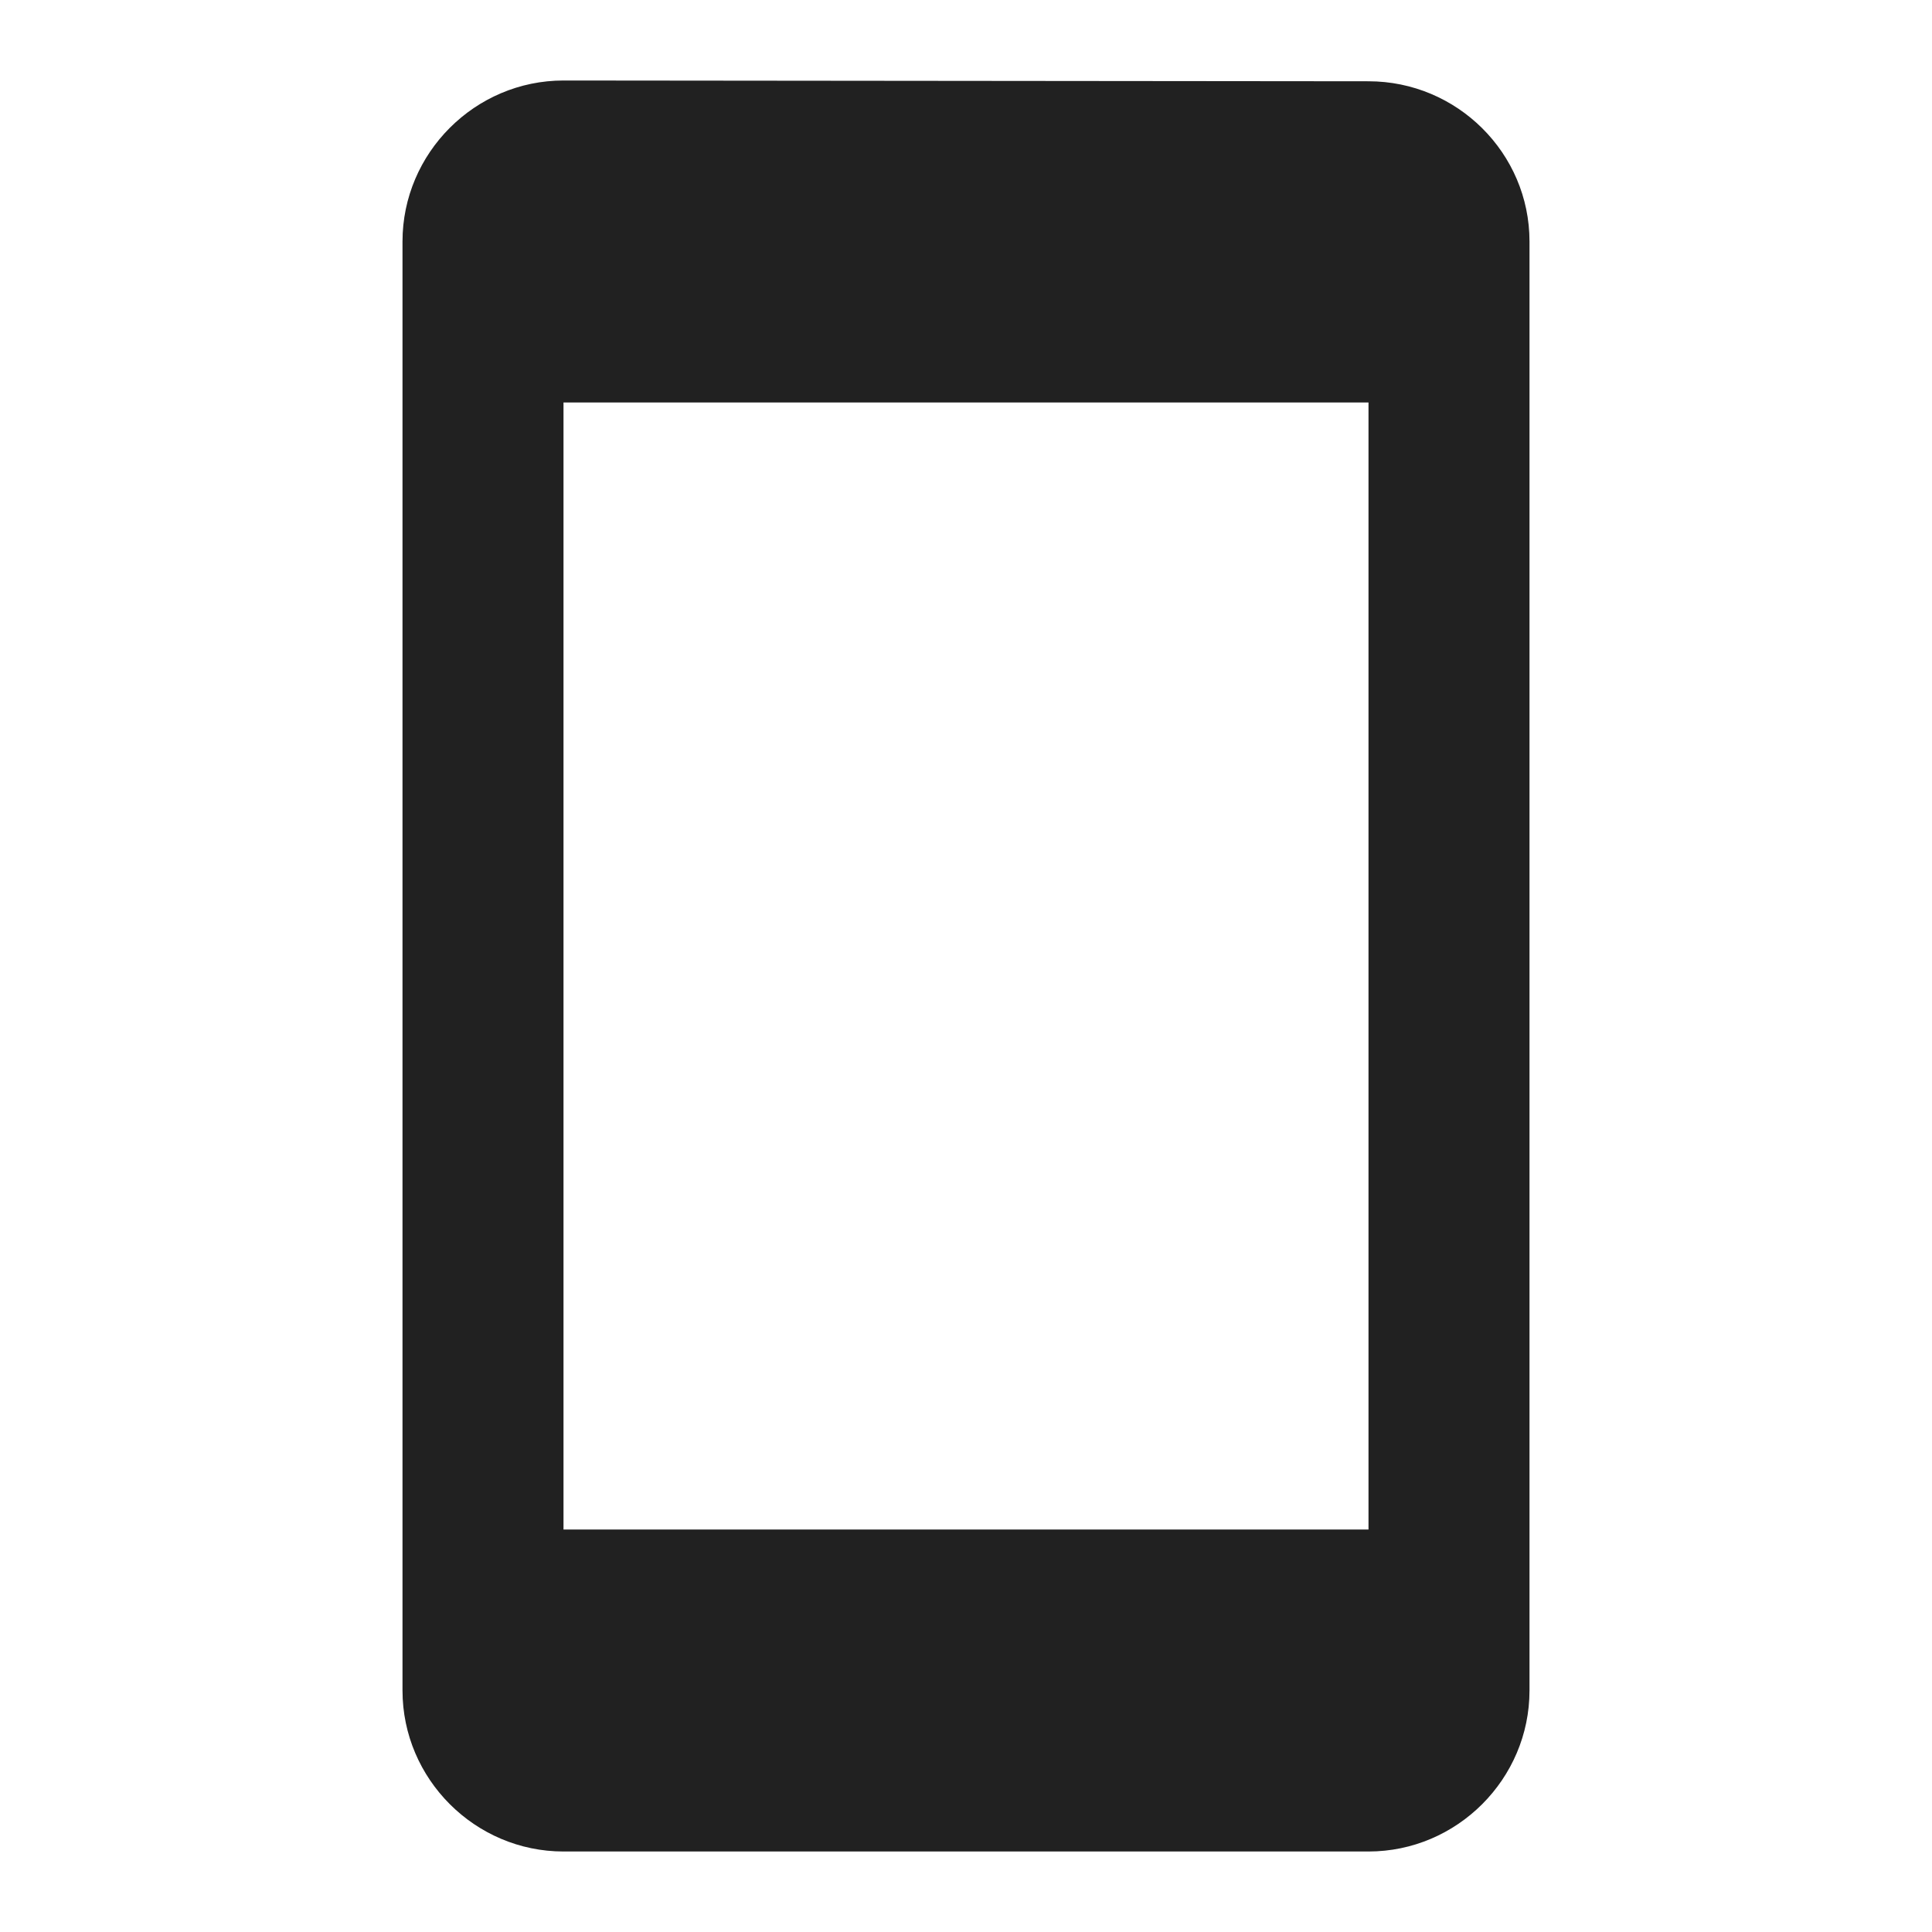
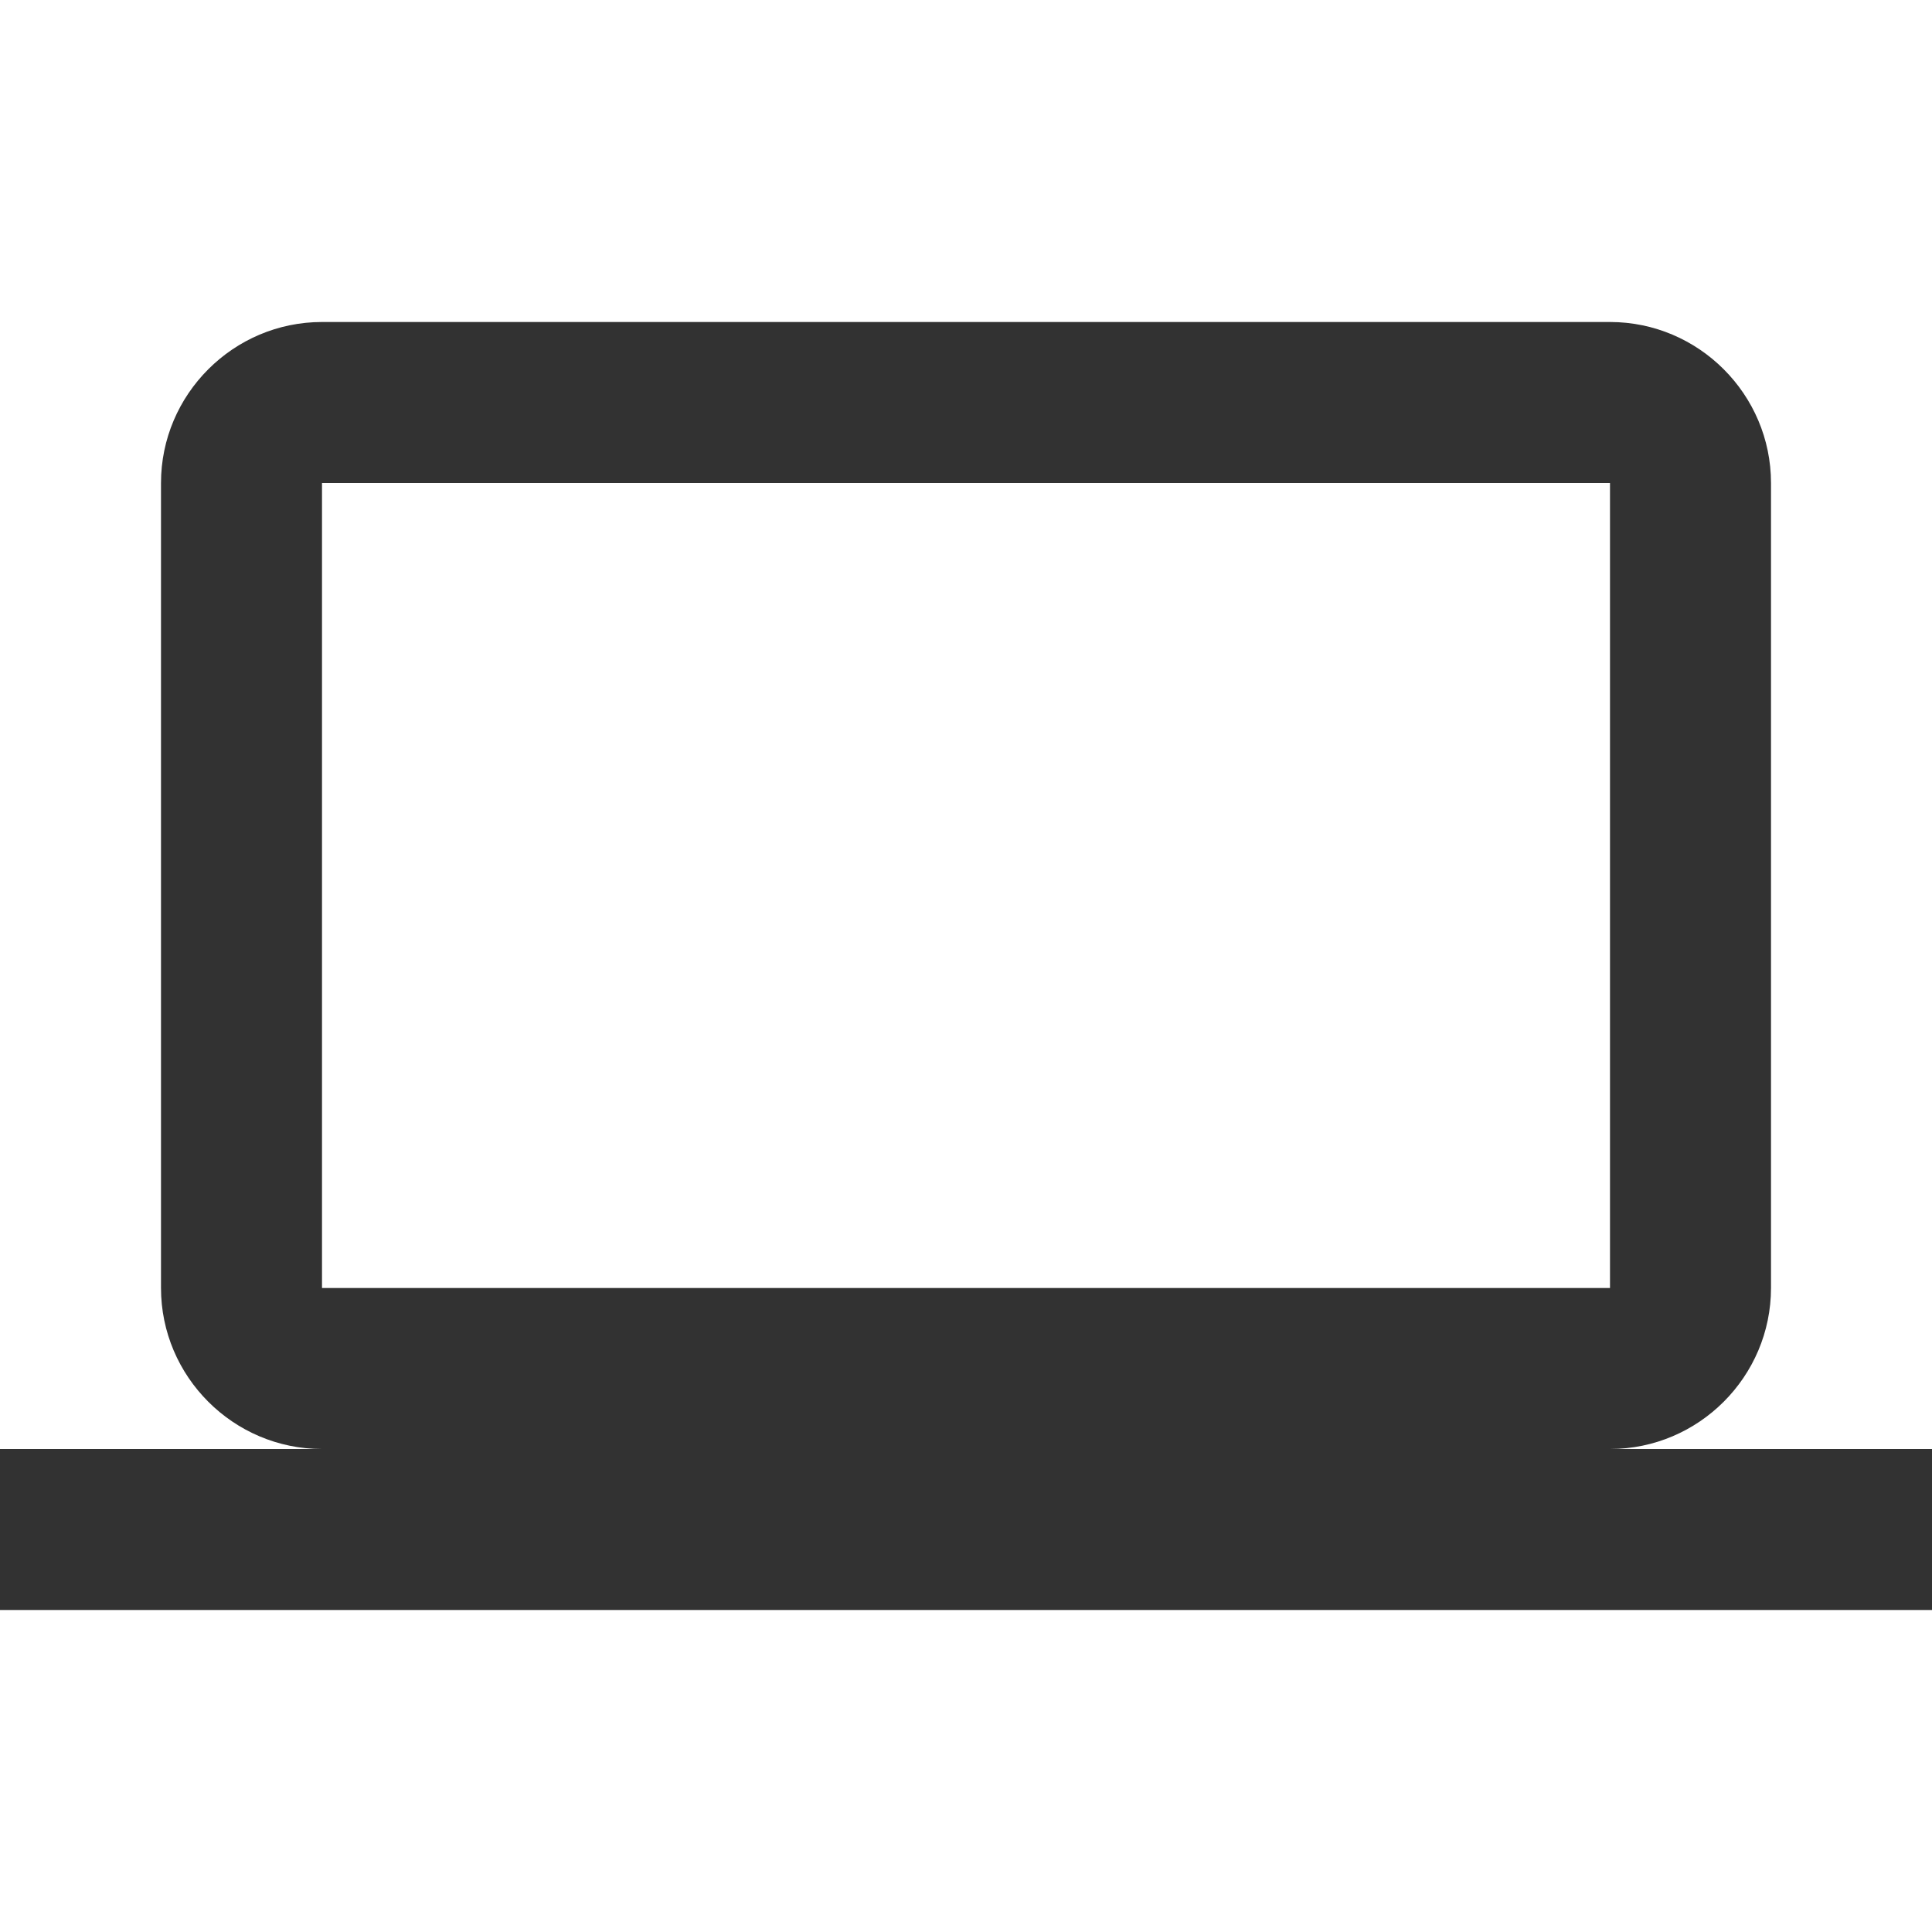
<svg xmlns="http://www.w3.org/2000/svg" width="15" height="15" viewBox="0 0 15 15" fill="none">
-   <path fill-rule="evenodd" clip-rule="evenodd" d="M4.375 0.625L10.625 0.631C11.312 0.631 11.875 1.188 11.875 1.875V13.125C11.875 13.812 11.312 14.375 10.625 14.375H4.375C3.688 14.375 3.125 13.812 3.125 13.125V1.875C3.125 1.188 3.688 0.625 4.375 0.625ZM4.375 11.875H10.625V3.125H4.375V11.875Z" fill="black" fill-opacity="0.87" />
+   <path d="M12.5 11.25C13.188 11.25 13.75 10.688 13.75 10V3.75C13.75 3.062 13.188 2.5 12.5 2.5H2.5C1.812 2.5 1.25 3.062 1.25 3.75V10C1.25 10.688 1.812 11.25 2.5 11.25H0V12.5H15V11.25H12.5ZM2.5 3.75H12.5V10H2.5V3.75Z" fill="#323232" />
</svg>
